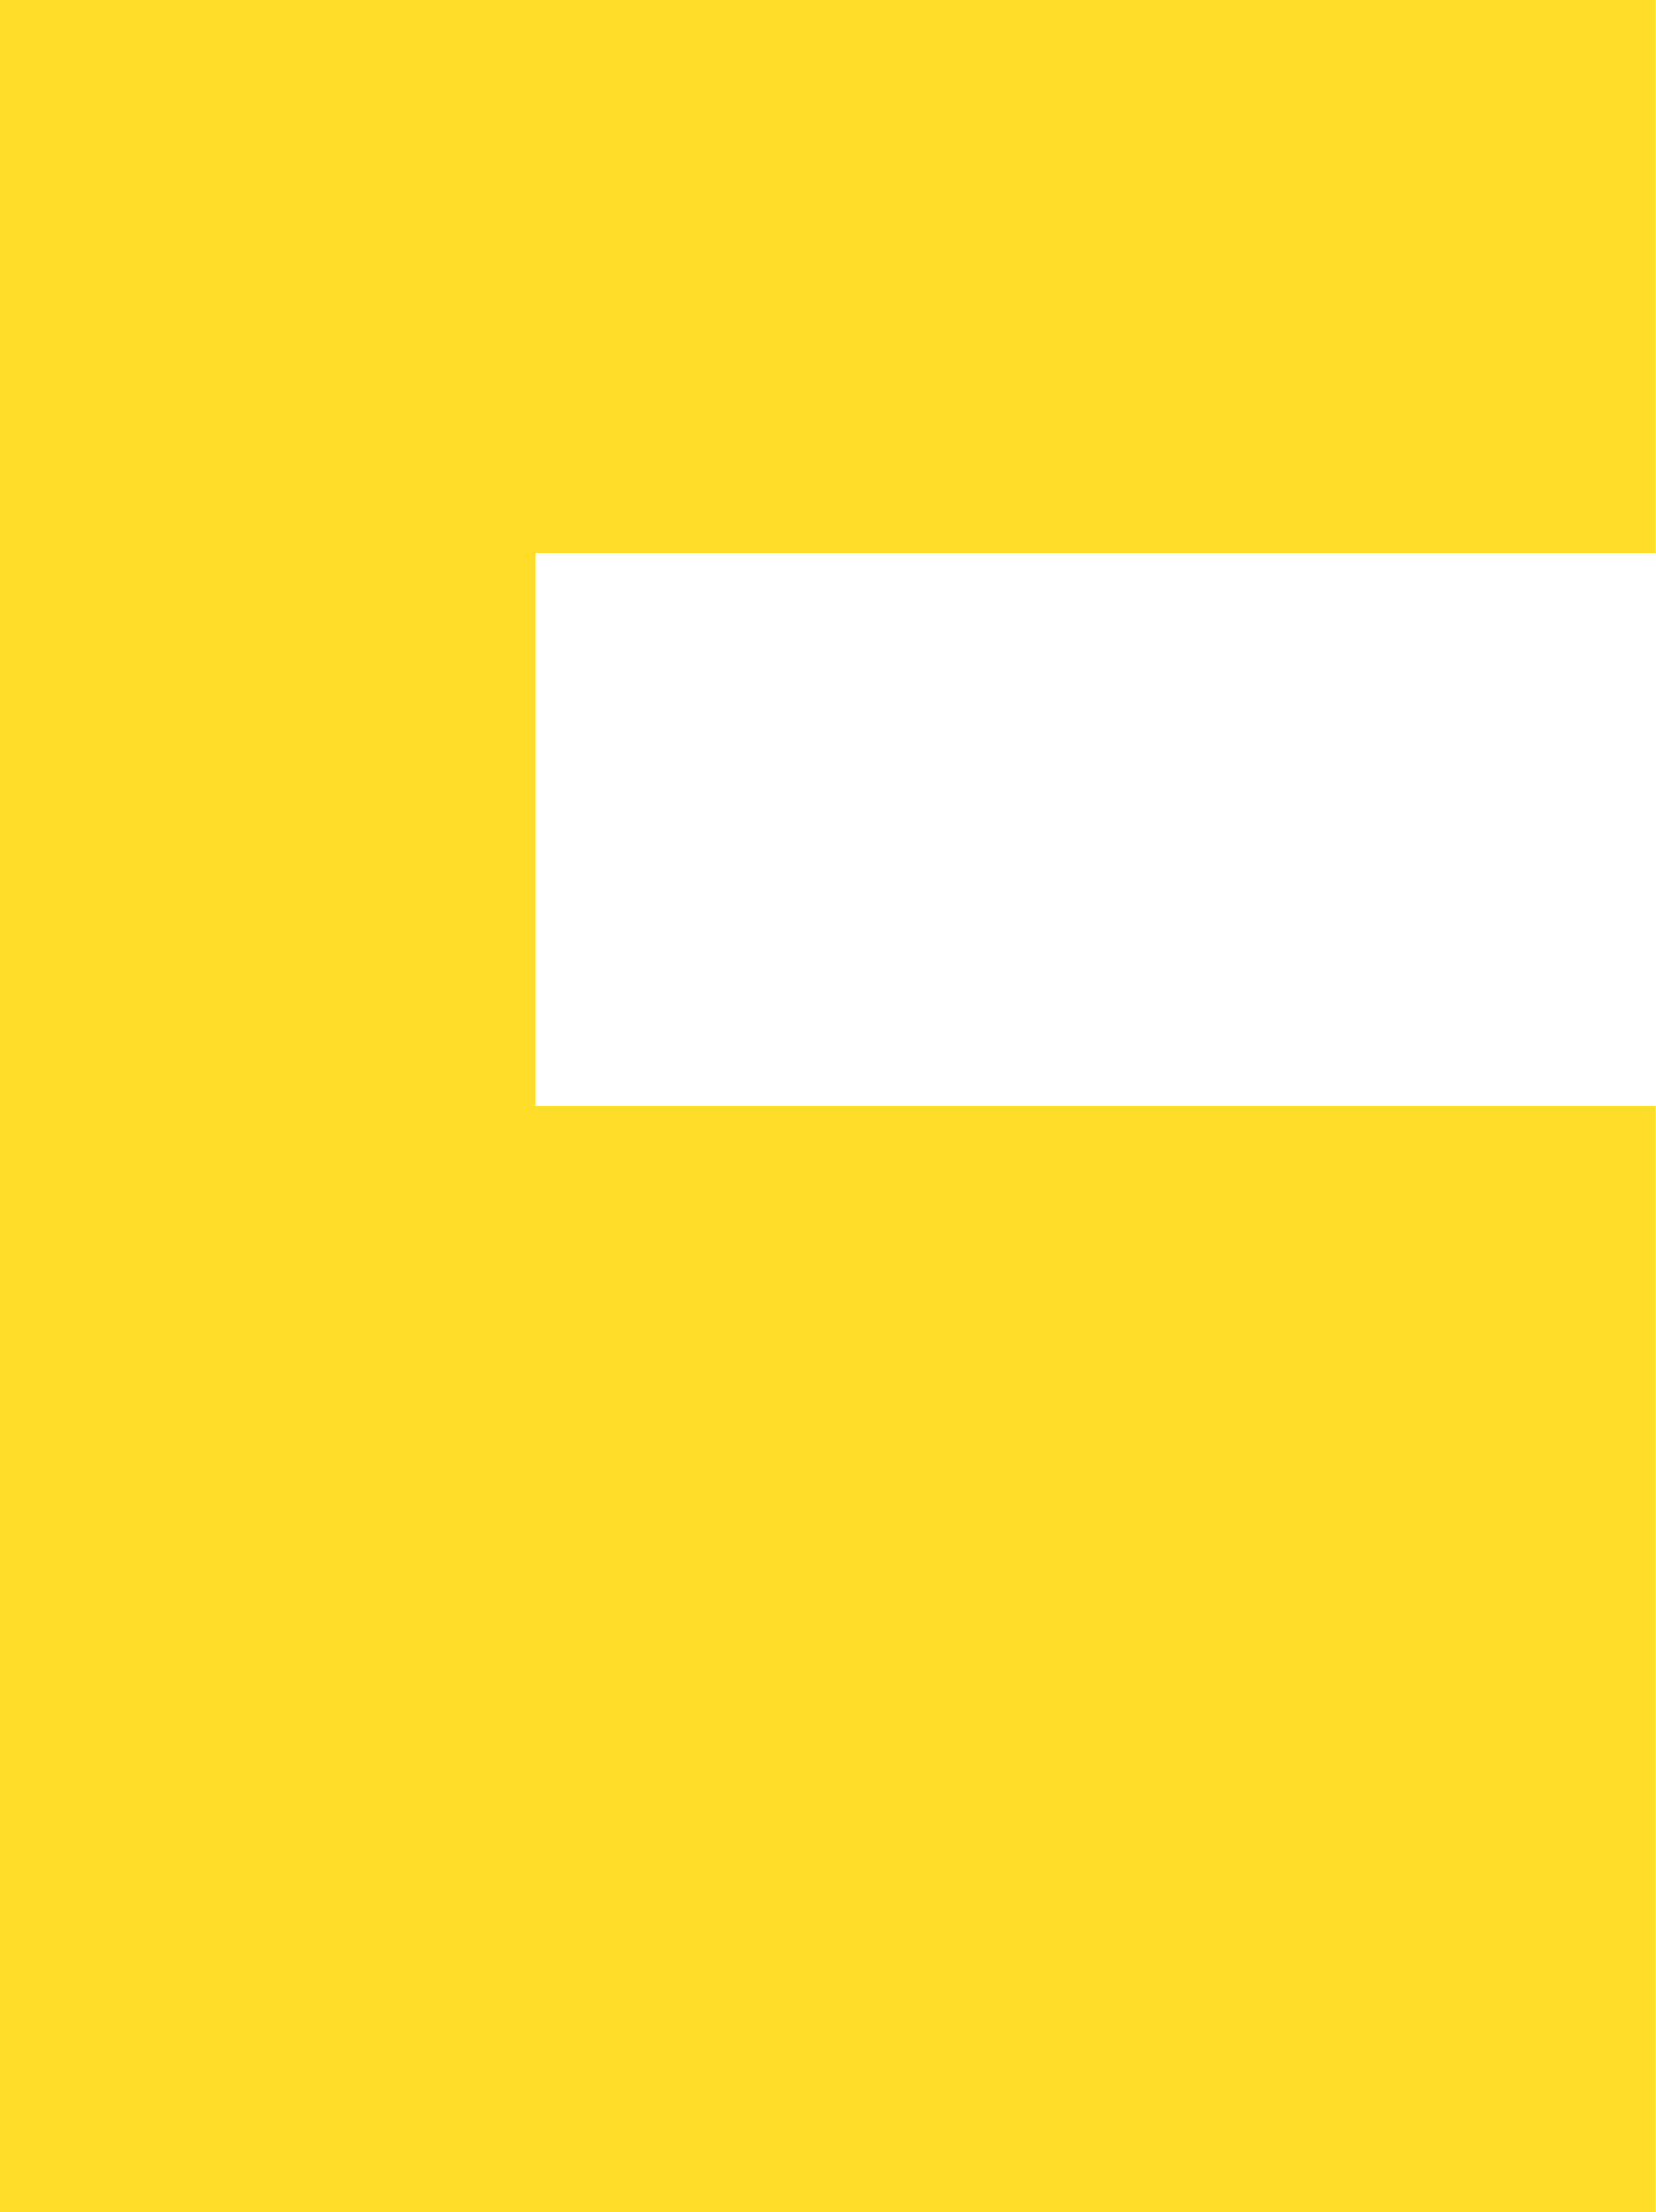
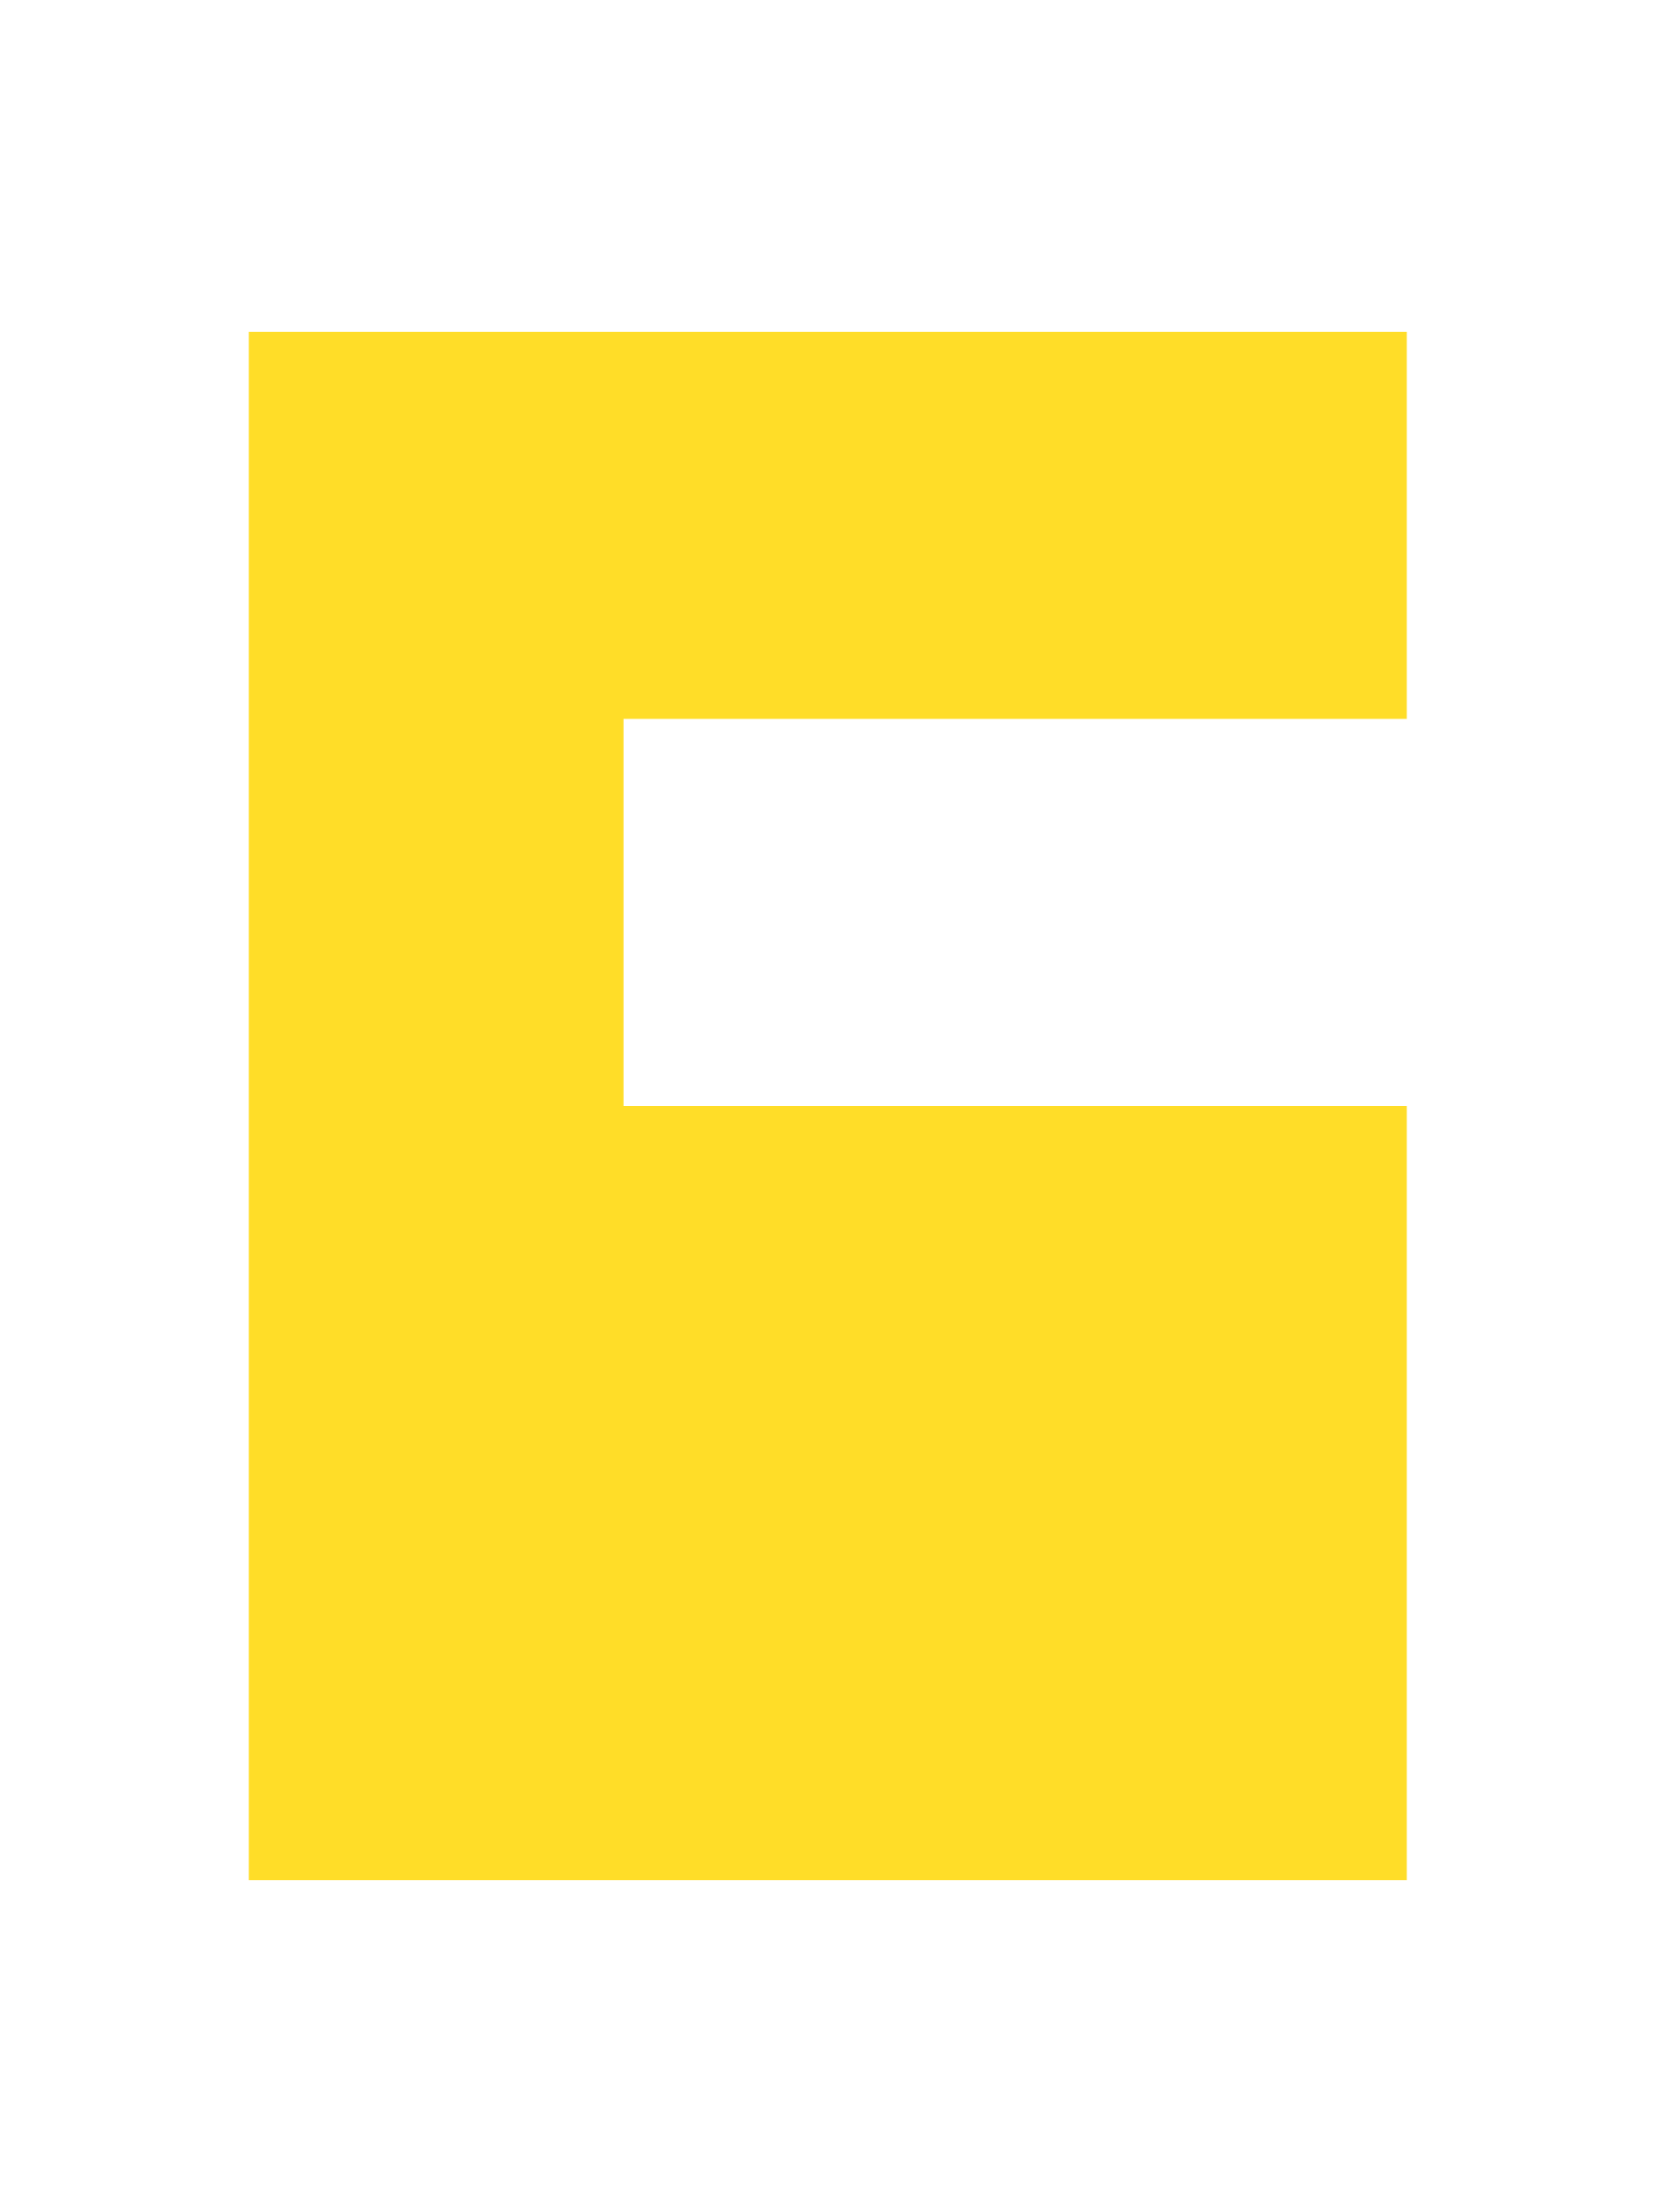
- <svg xmlns="http://www.w3.org/2000/svg" id="Capa_2" viewBox="0 0 53.9 72">
-   <defs>
-     <style>.cls-1{fill:#ffdd28;}</style>
-   </defs>
+ <svg xmlns="http://www.w3.org/2000/svg" version="1.1" id="Capa_2_00000152975828381024694680000012032322108376178080_" x="0px" y="0px" viewBox="0 0 53.9 72" style="enable-background:new 0 0 53.9 72;" xml:space="preserve">
+   <style type="text/css">
+ 	.st0{fill:#FFDD28;}
+ </style>
  <g id="Capa_1-2">
-     <polygon class="cls-1" points="17.43 18 17.43 36 53.9 36 53.9 72 0 72 0 0 53.9 0 53.9 18 17.43 18" />
+     <polygon class="st0" points="20.3,23.4 20.3,36 45.8,36 45.8,61.2 8.1,61.2 8.1,10.8 45.8,10.8 45.8,23.4  " />
  </g>
</svg>
